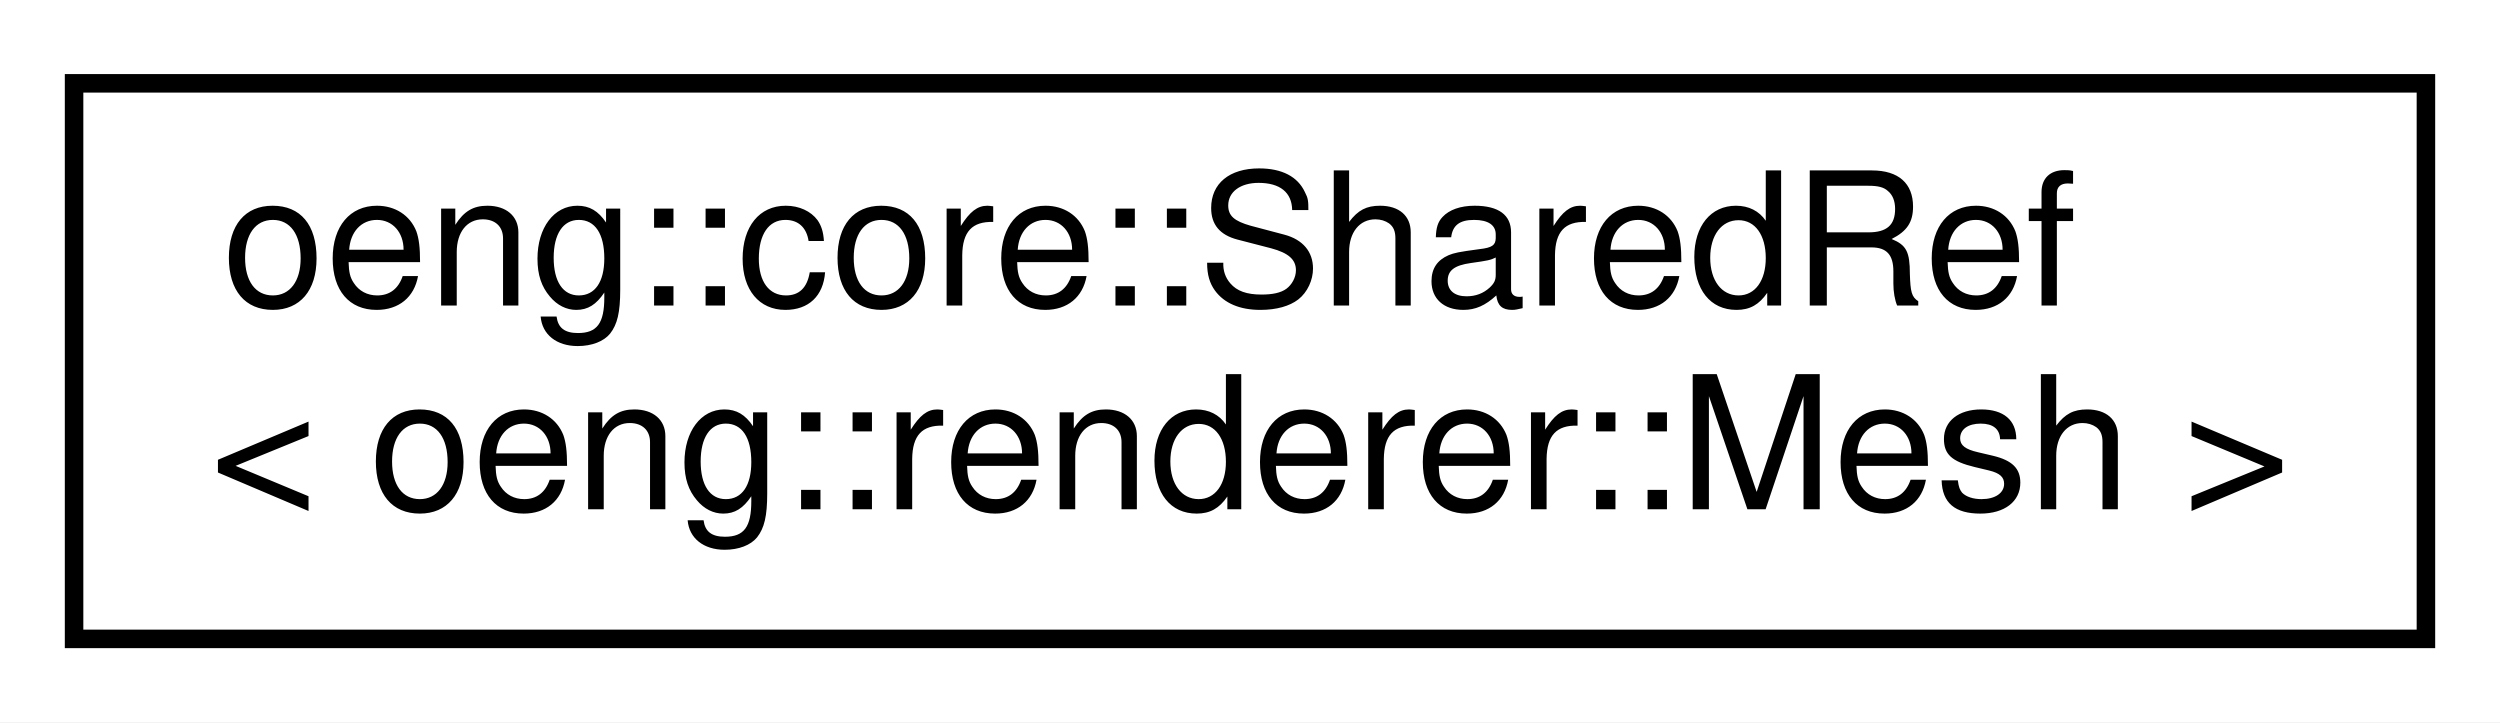
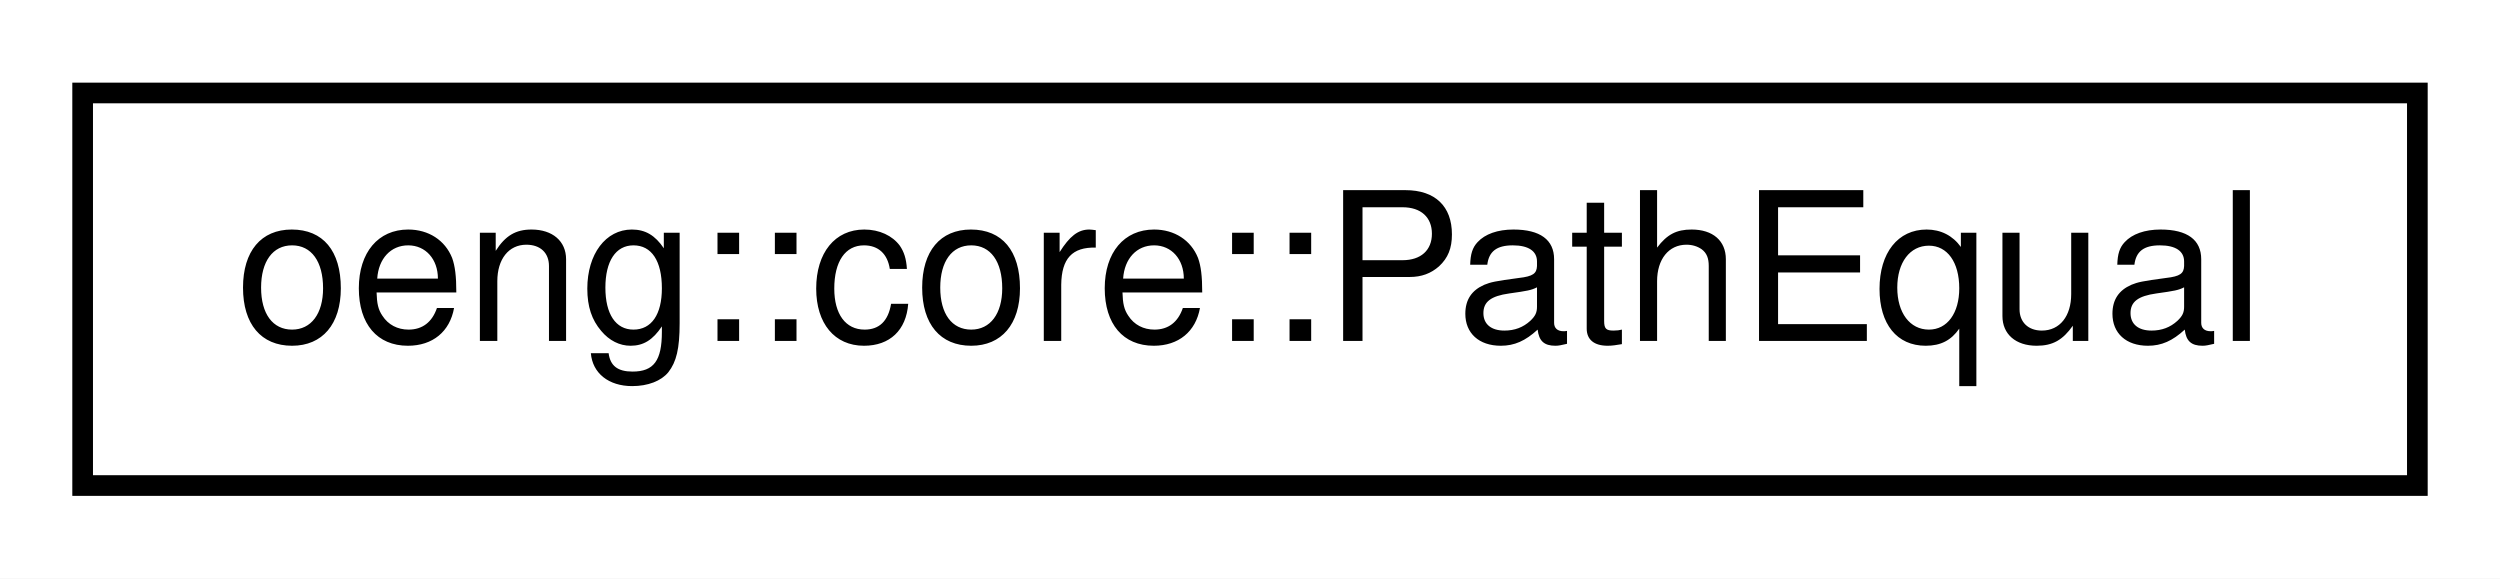
- <svg xmlns="http://www.w3.org/2000/svg" xmlns:xlink="http://www.w3.org/1999/xlink" width="135pt" height="39pt" viewBox="0.00 0.00 135.00 39.00">
-   <g id="graph0" class="graph" transform="scale(1 1) rotate(0) translate(4 35)">
-     <polygon fill="white" stroke="none" points="-4,4 -4,-35 131,-35 131,4 -4,4" />
+ <svg xmlns="http://www.w3.org/2000/svg" xmlns:xlink="http://www.w3.org/1999/xlink" width="121pt" height="28pt" viewBox="0.00 0.00 121.00 28.00">
+   <g id="graph0" class="graph" transform="scale(1 1) rotate(0) translate(4 24)">
+     <polygon fill="white" stroke="none" points="-4,4 -4,-24 117,-24 117,4 -4,4" />
    <g id="node1" class="node">
      <g id="a_node1">
-         <a xlink:href="classoeng_1_1core_1_1_shared_ref.html" target="_top" xlink:title=" ">
-           <polygon fill="white" stroke="black" points="0,-0.5 0,-30.5 127,-30.5 127,-0.5 0,-0.5" />
-           <text text-anchor="start" x="8" y="-18.5" font-family="Helvetica,sans-Serif" font-size="10.00">oeng::core::SharedRef</text>
-           <text text-anchor="middle" x="63.5" y="-7.5" font-family="Helvetica,sans-Serif" font-size="10.00">&lt; oeng::renderer::Mesh &gt;</text>
+         <a xlink:href="structoeng_1_1core_1_1_path_equal.html" target="_top" xlink:title=" ">
+           <polygon fill="white" stroke="black" points="0,-0.5 0,-19.5 113,-19.5 113,-0.5 0,-0.5" />
+           <text text-anchor="middle" x="56.5" y="-7.5" font-family="Helvetica,sans-Serif" font-size="10.00">oeng::core::PathEqual</text>
        </a>
      </g>
    </g>
  </g>
</svg>
